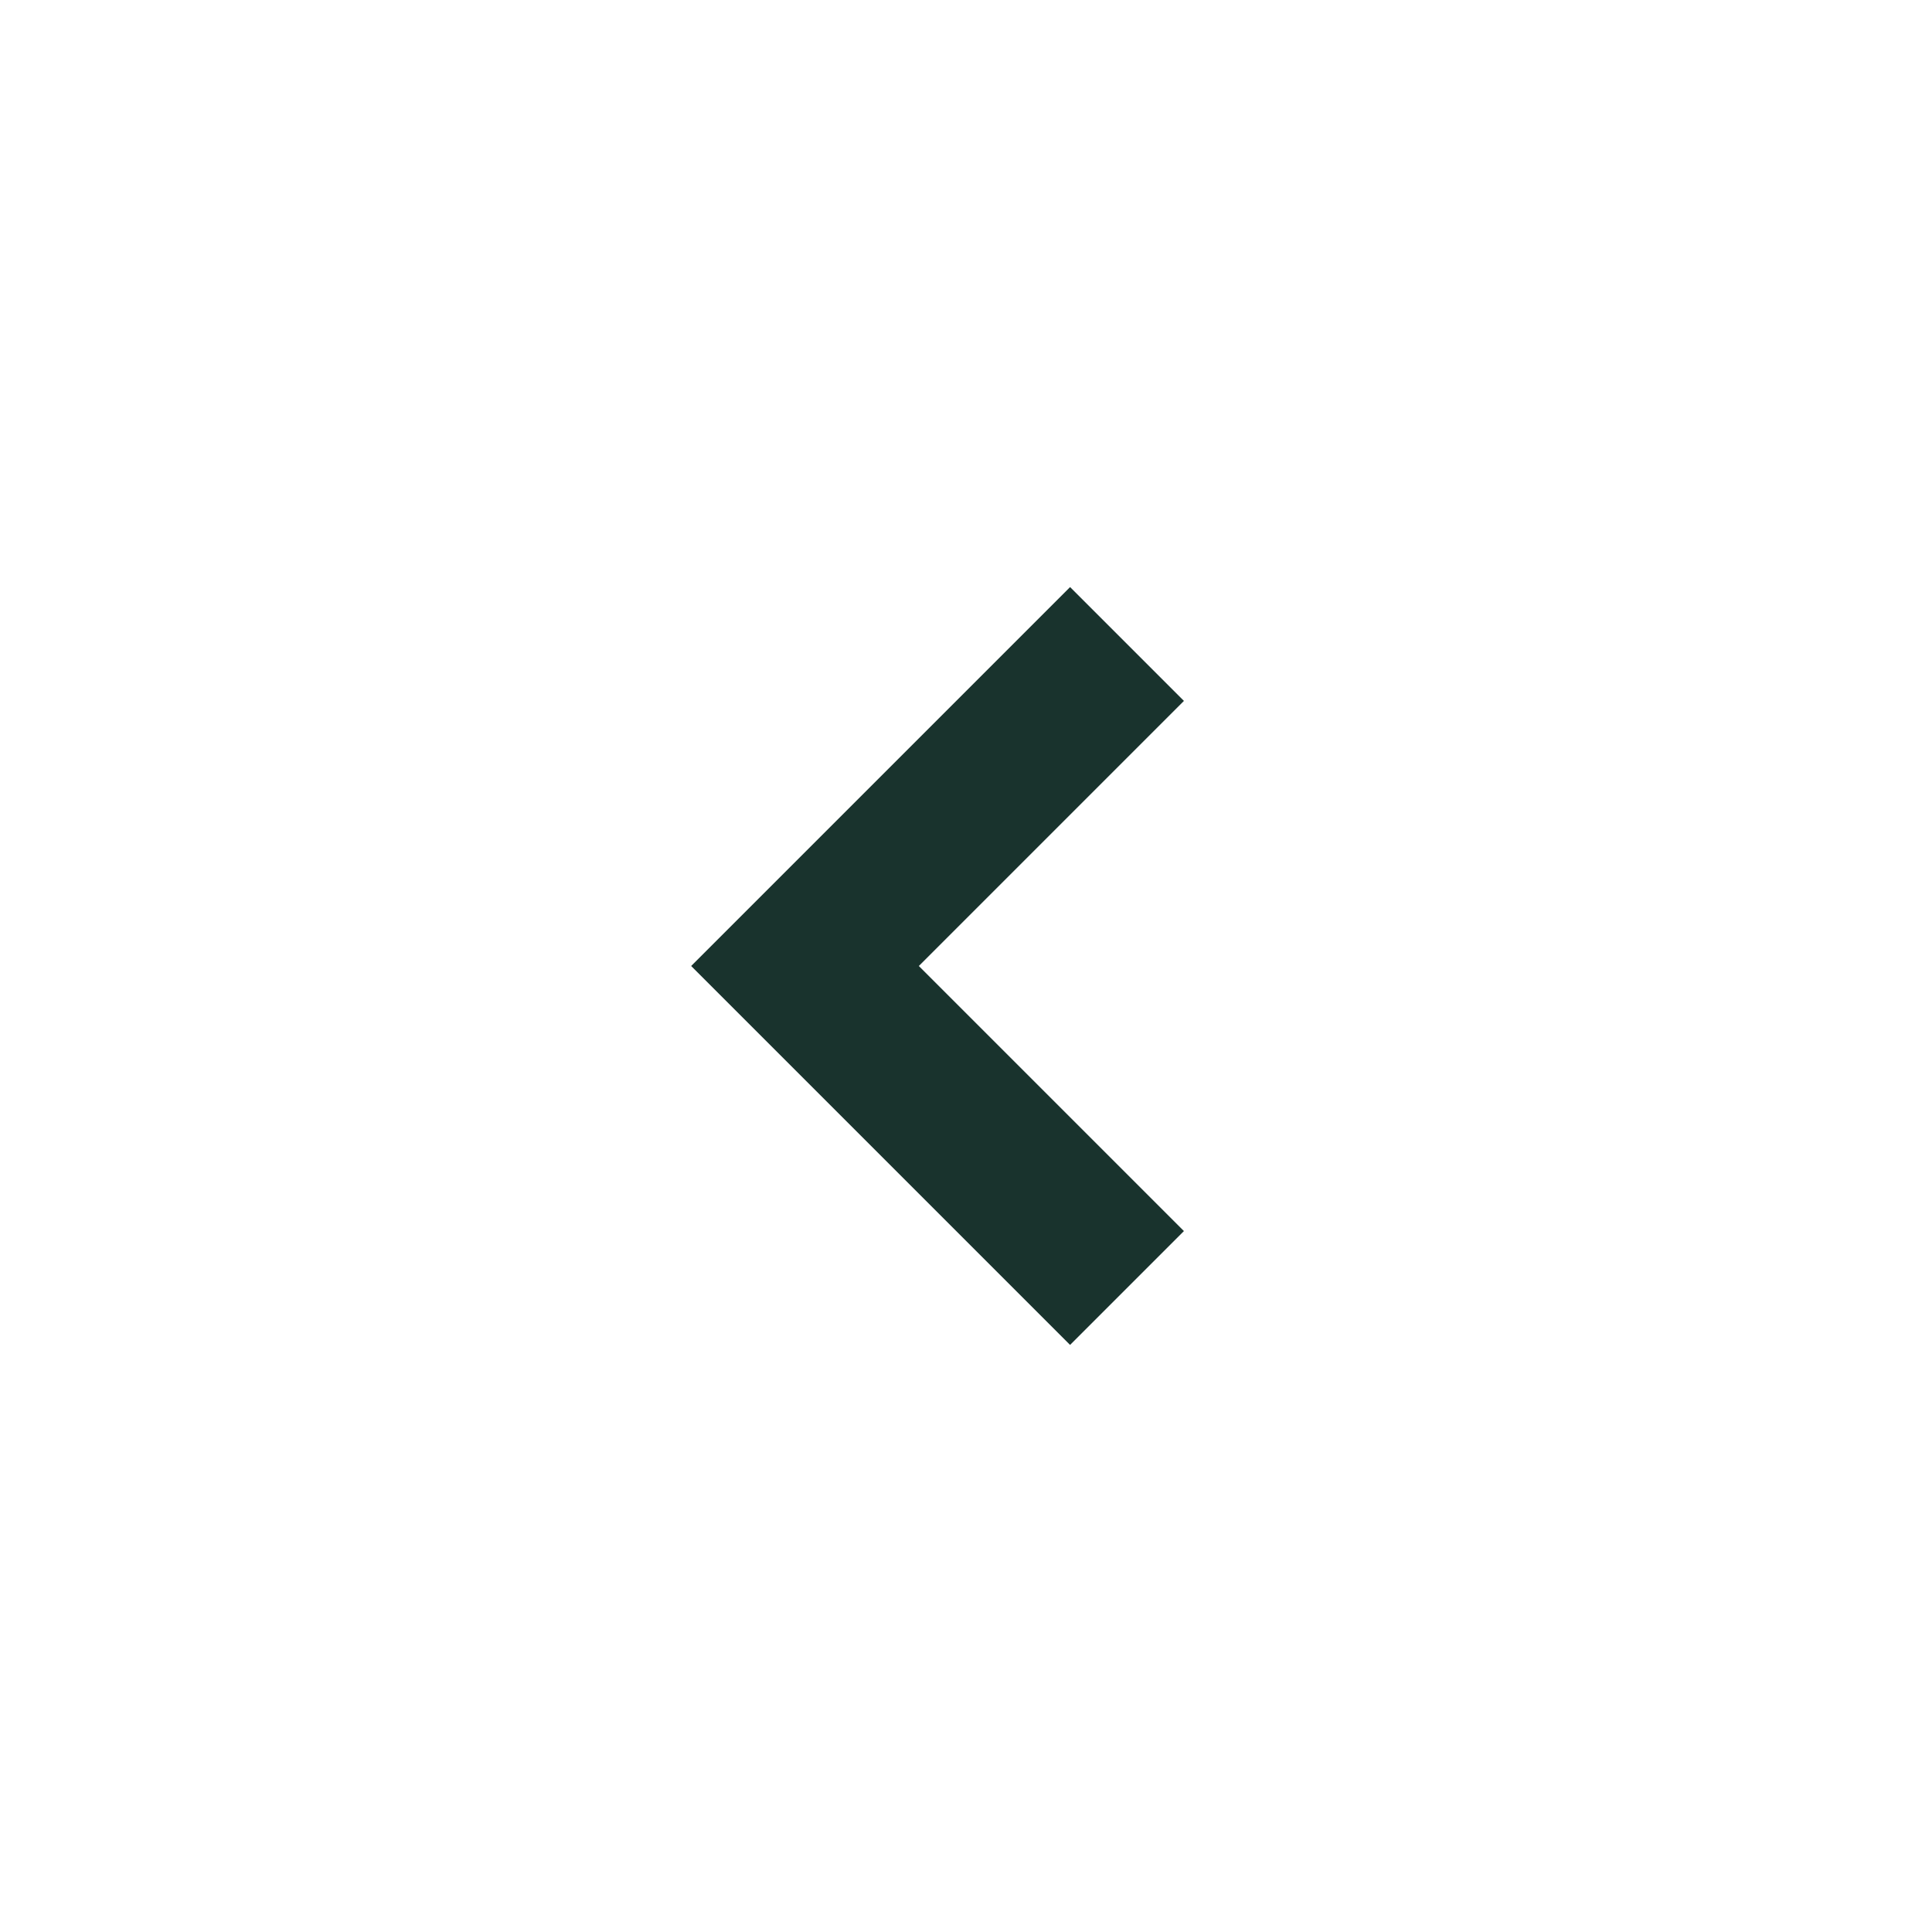
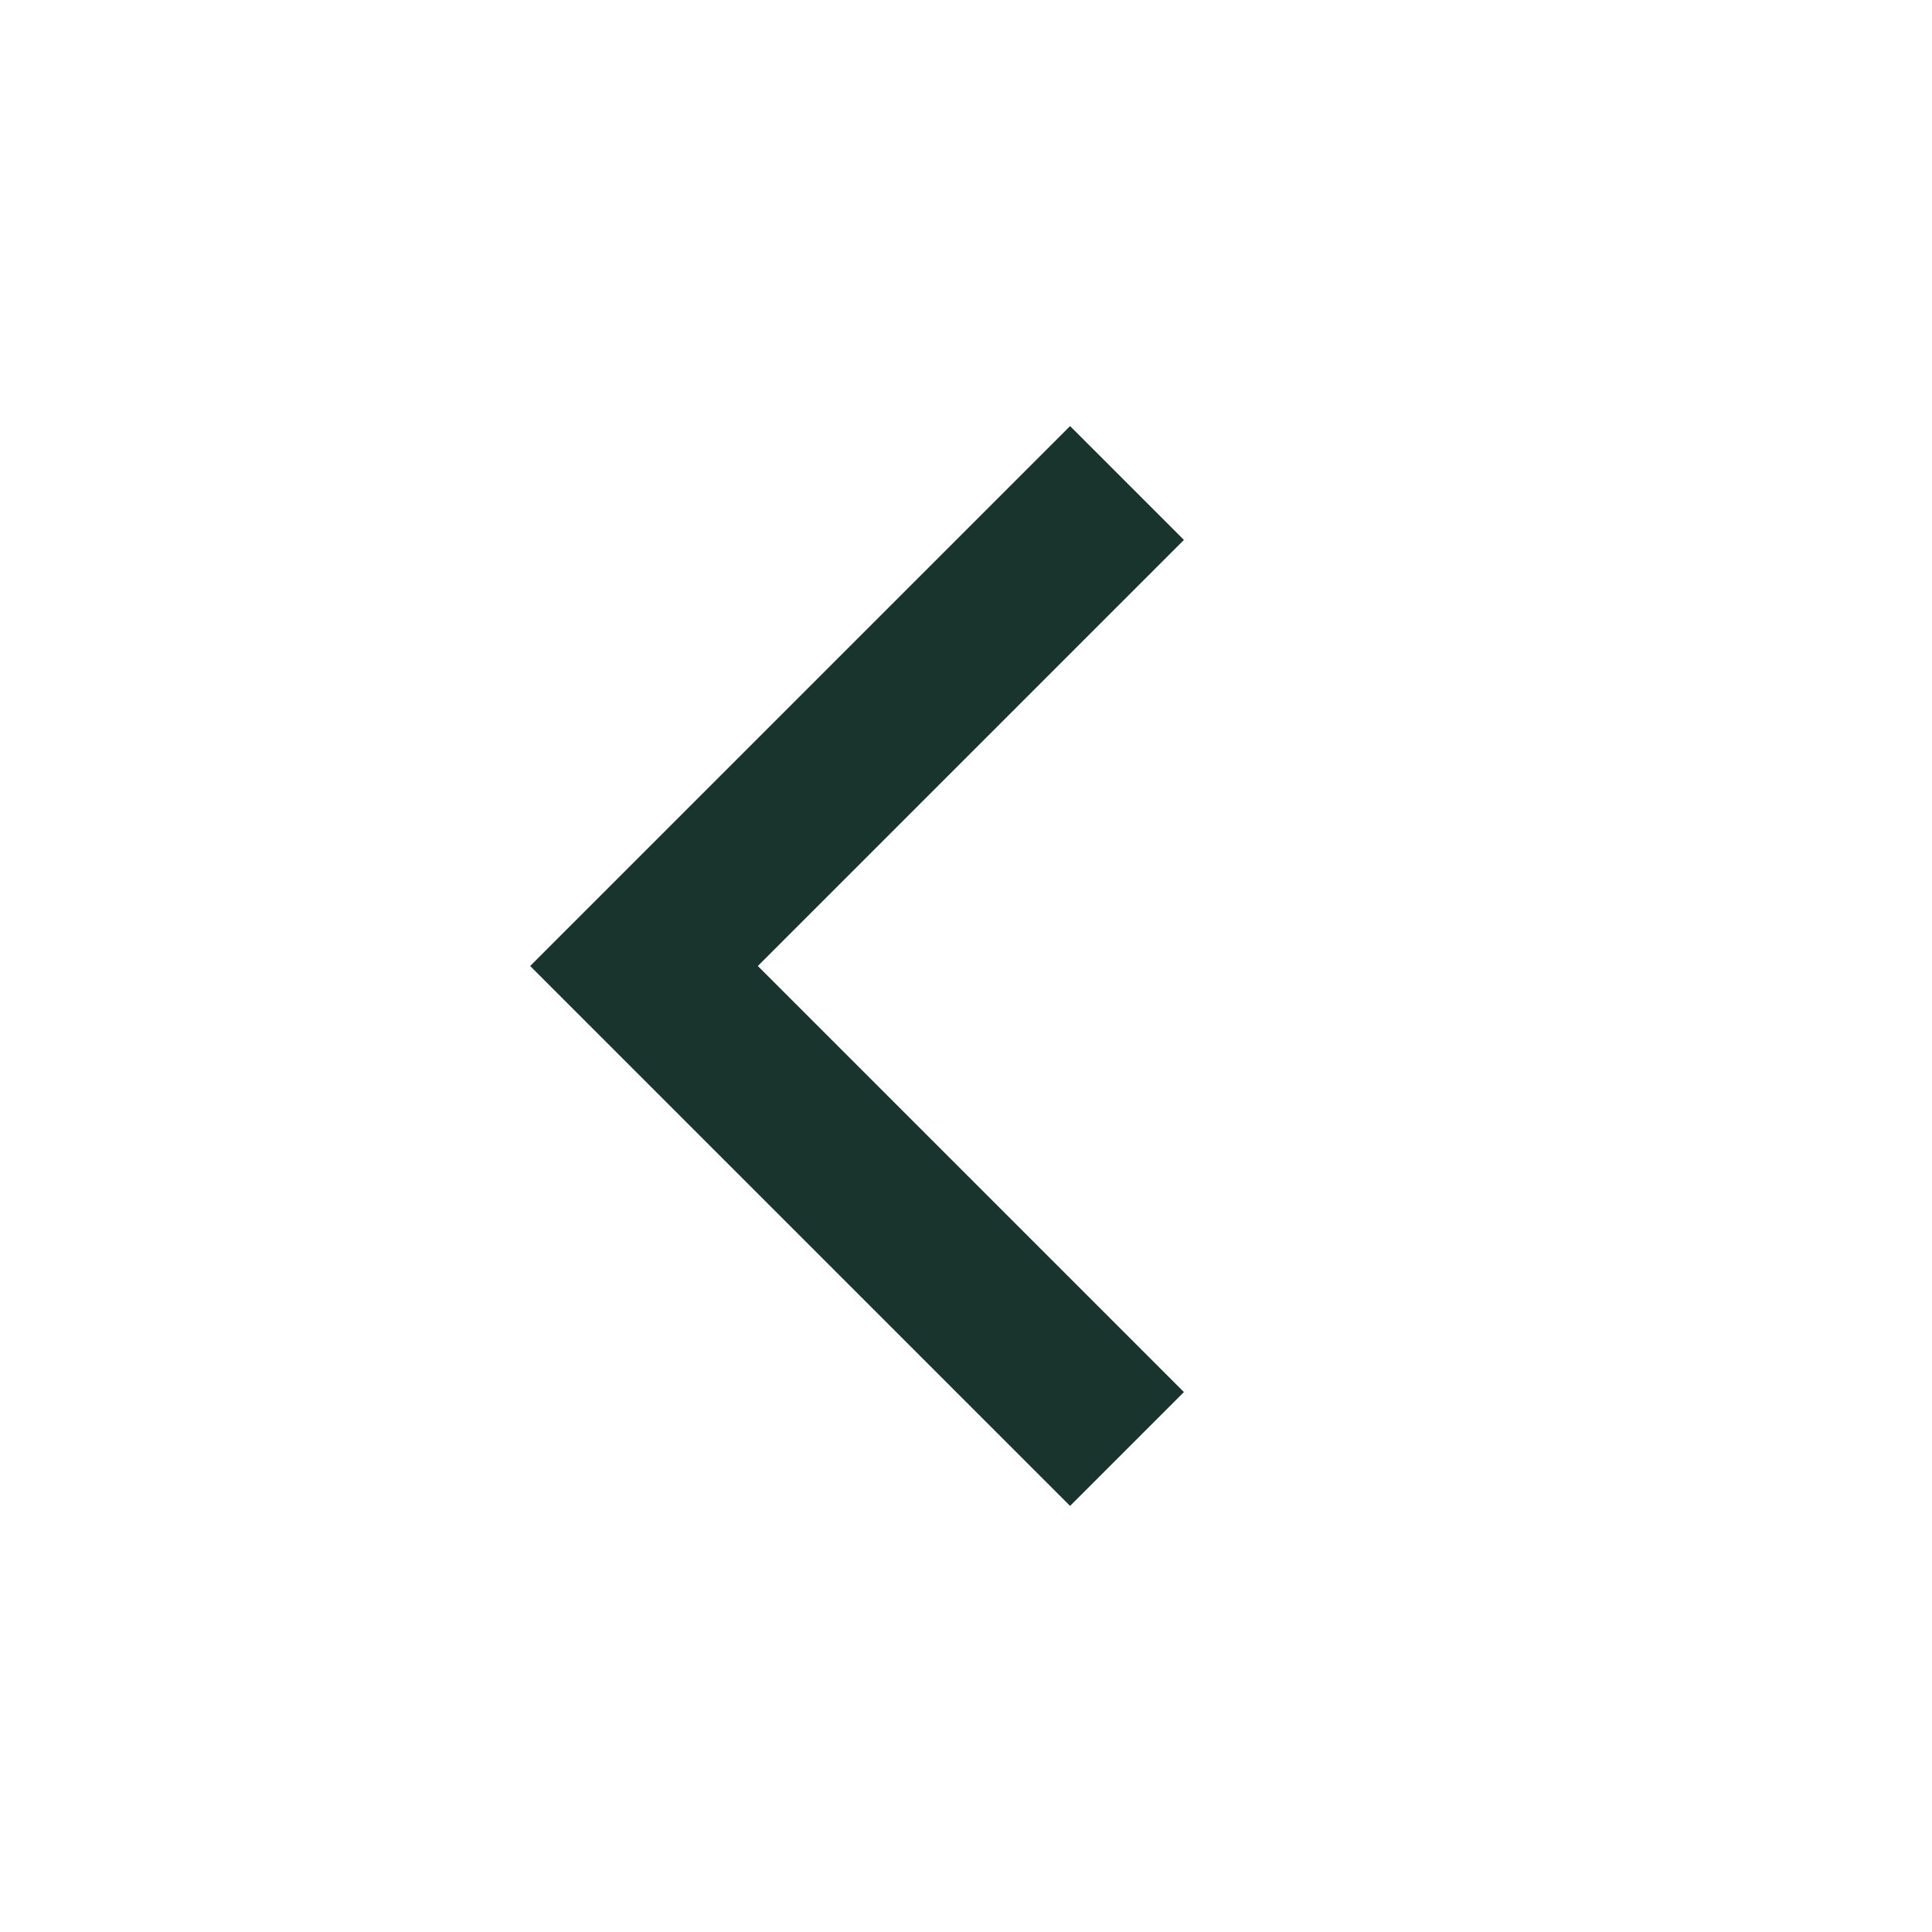
<svg xmlns="http://www.w3.org/2000/svg" width="24" height="24" viewBox="0 0 24 24">
  <clipPath id="box">
-     <rect x="7" y="7" width="10" height="10" />
+     <rect x="5" y="5" width="14" height="14" />
  </clipPath>
  <g clip-path="url(#box)">
-     <path transform="translate(7 7) scale(1)" d="M7 1L3 5L7 9" fill="none" stroke="#19332d" stroke-width="2" vector-effect="non-scaling-stroke" />
+     <path transform="translate(5 5) scale(1)" d="M9 1L3 7L9 13" fill="none" stroke="#19332d" stroke-width="2" vector-effect="non-scaling-stroke" />
  </g>
</svg>
